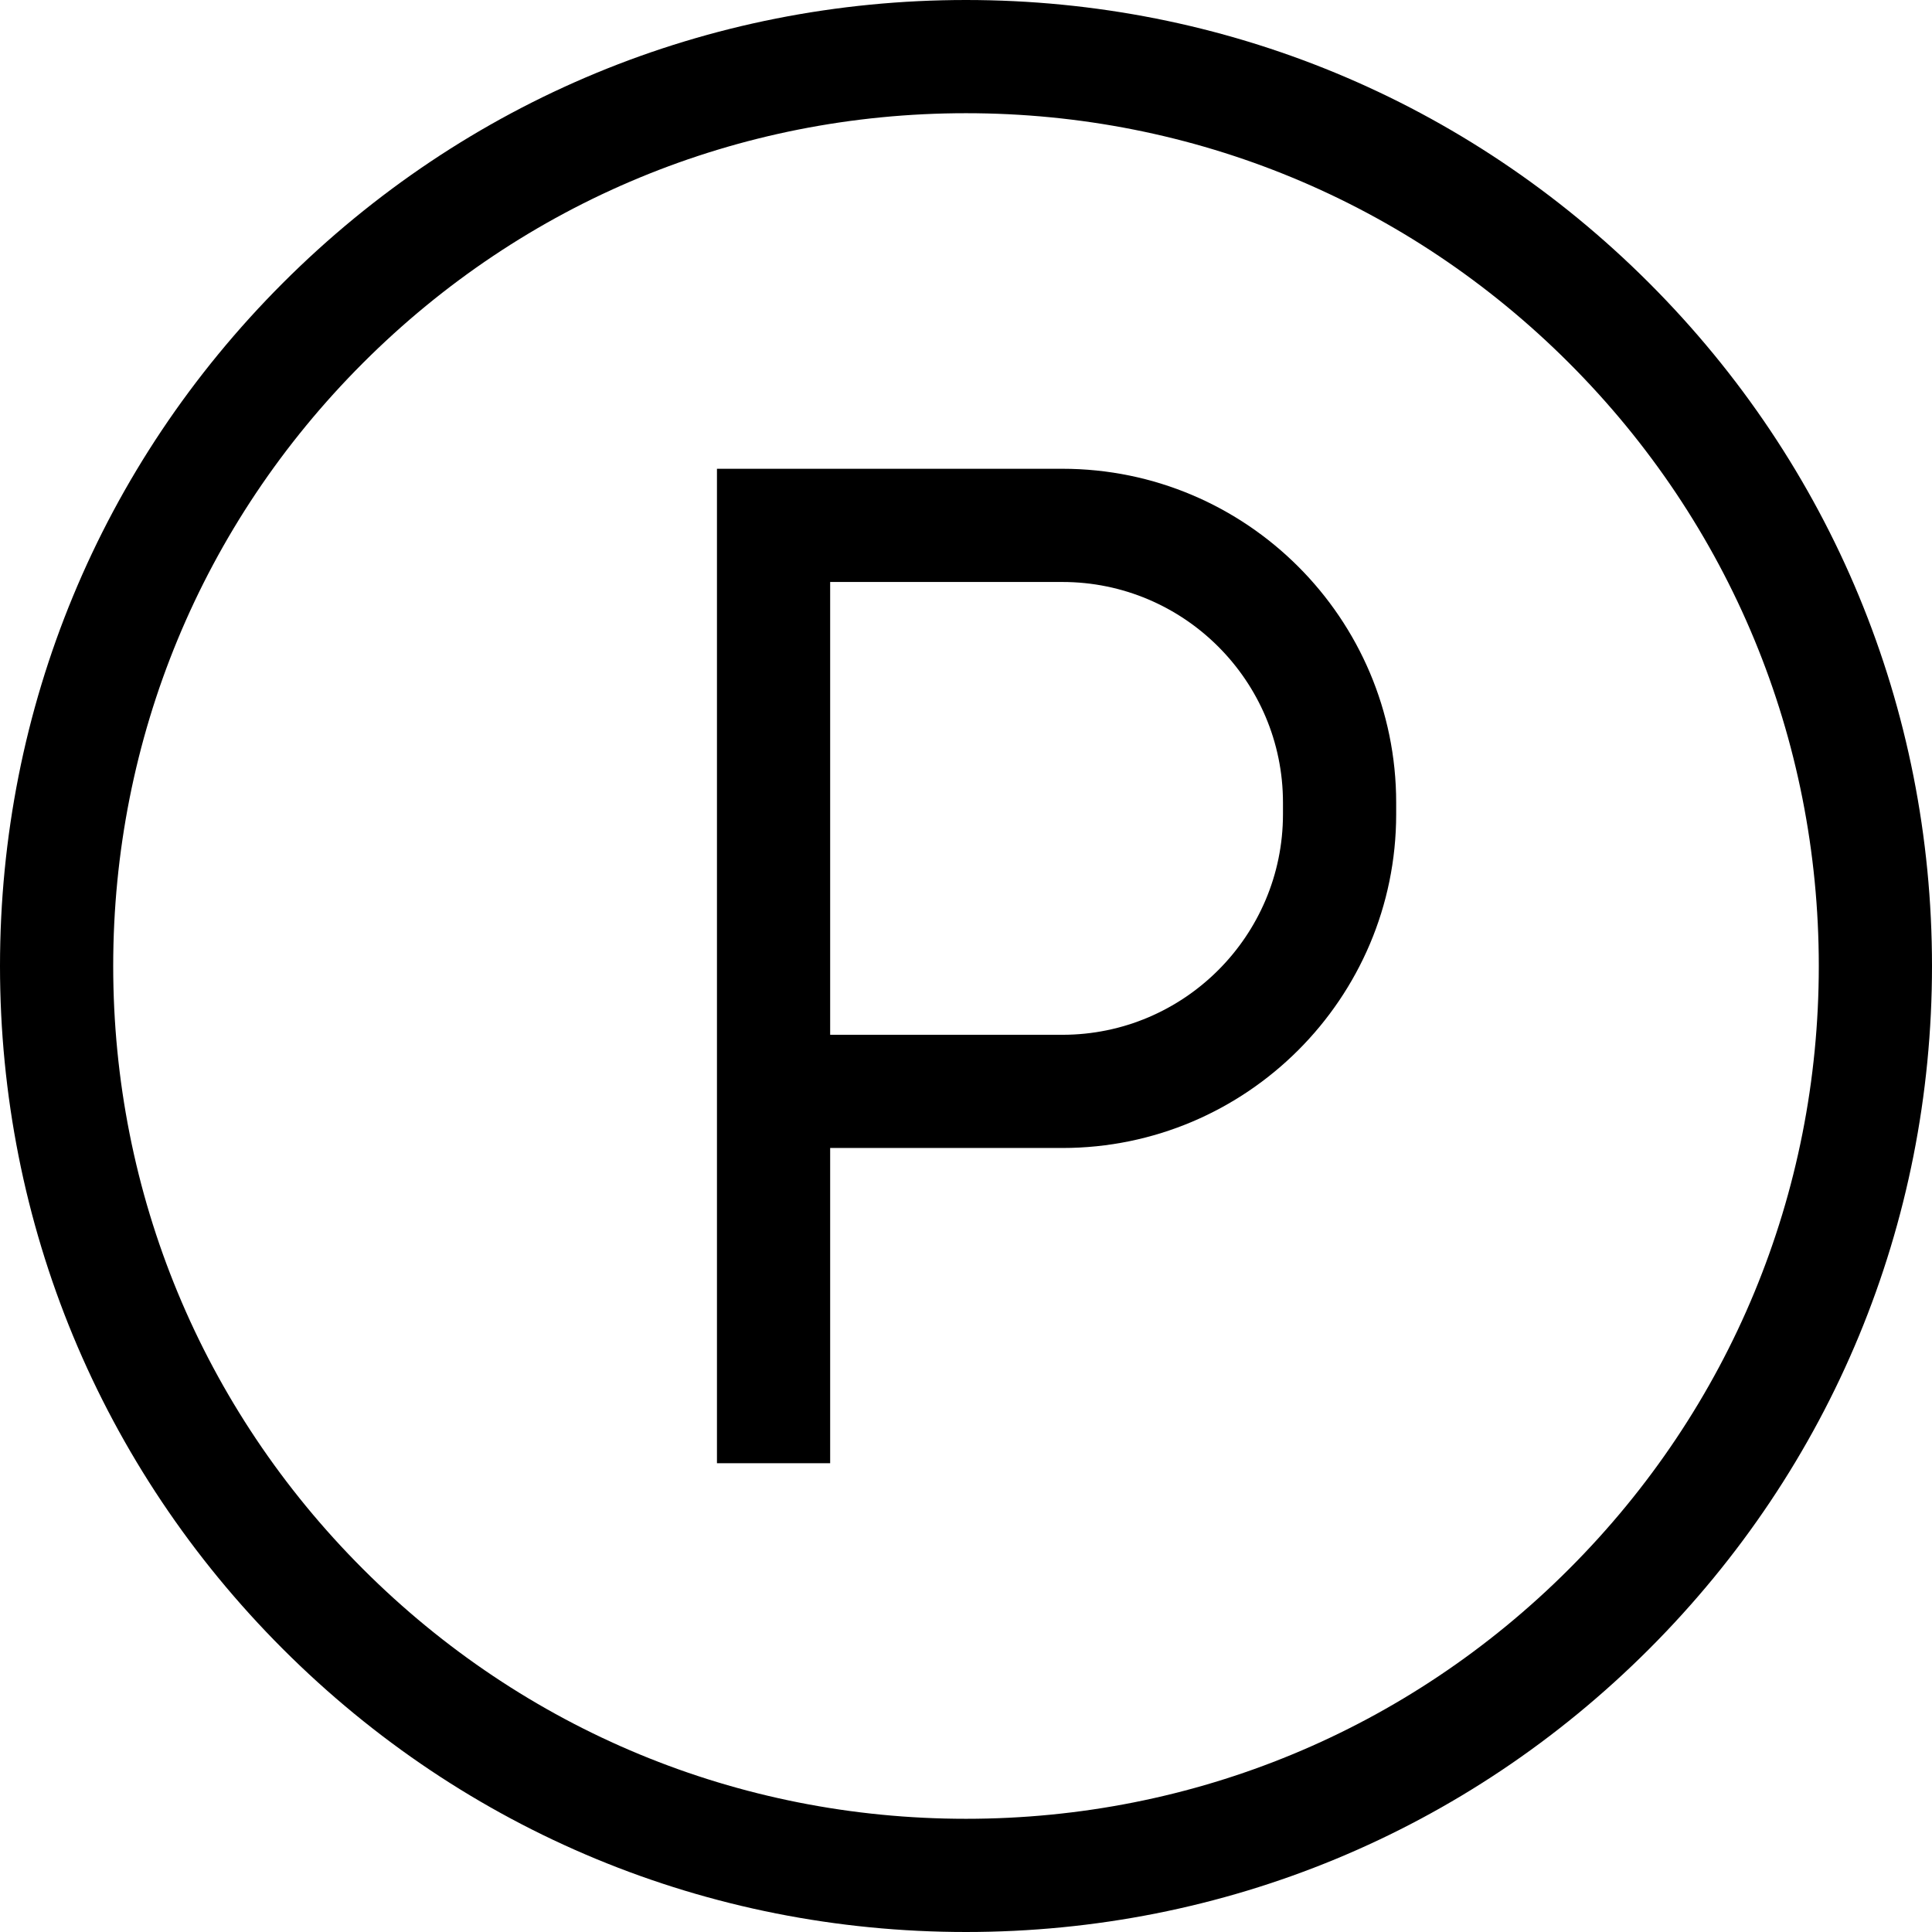
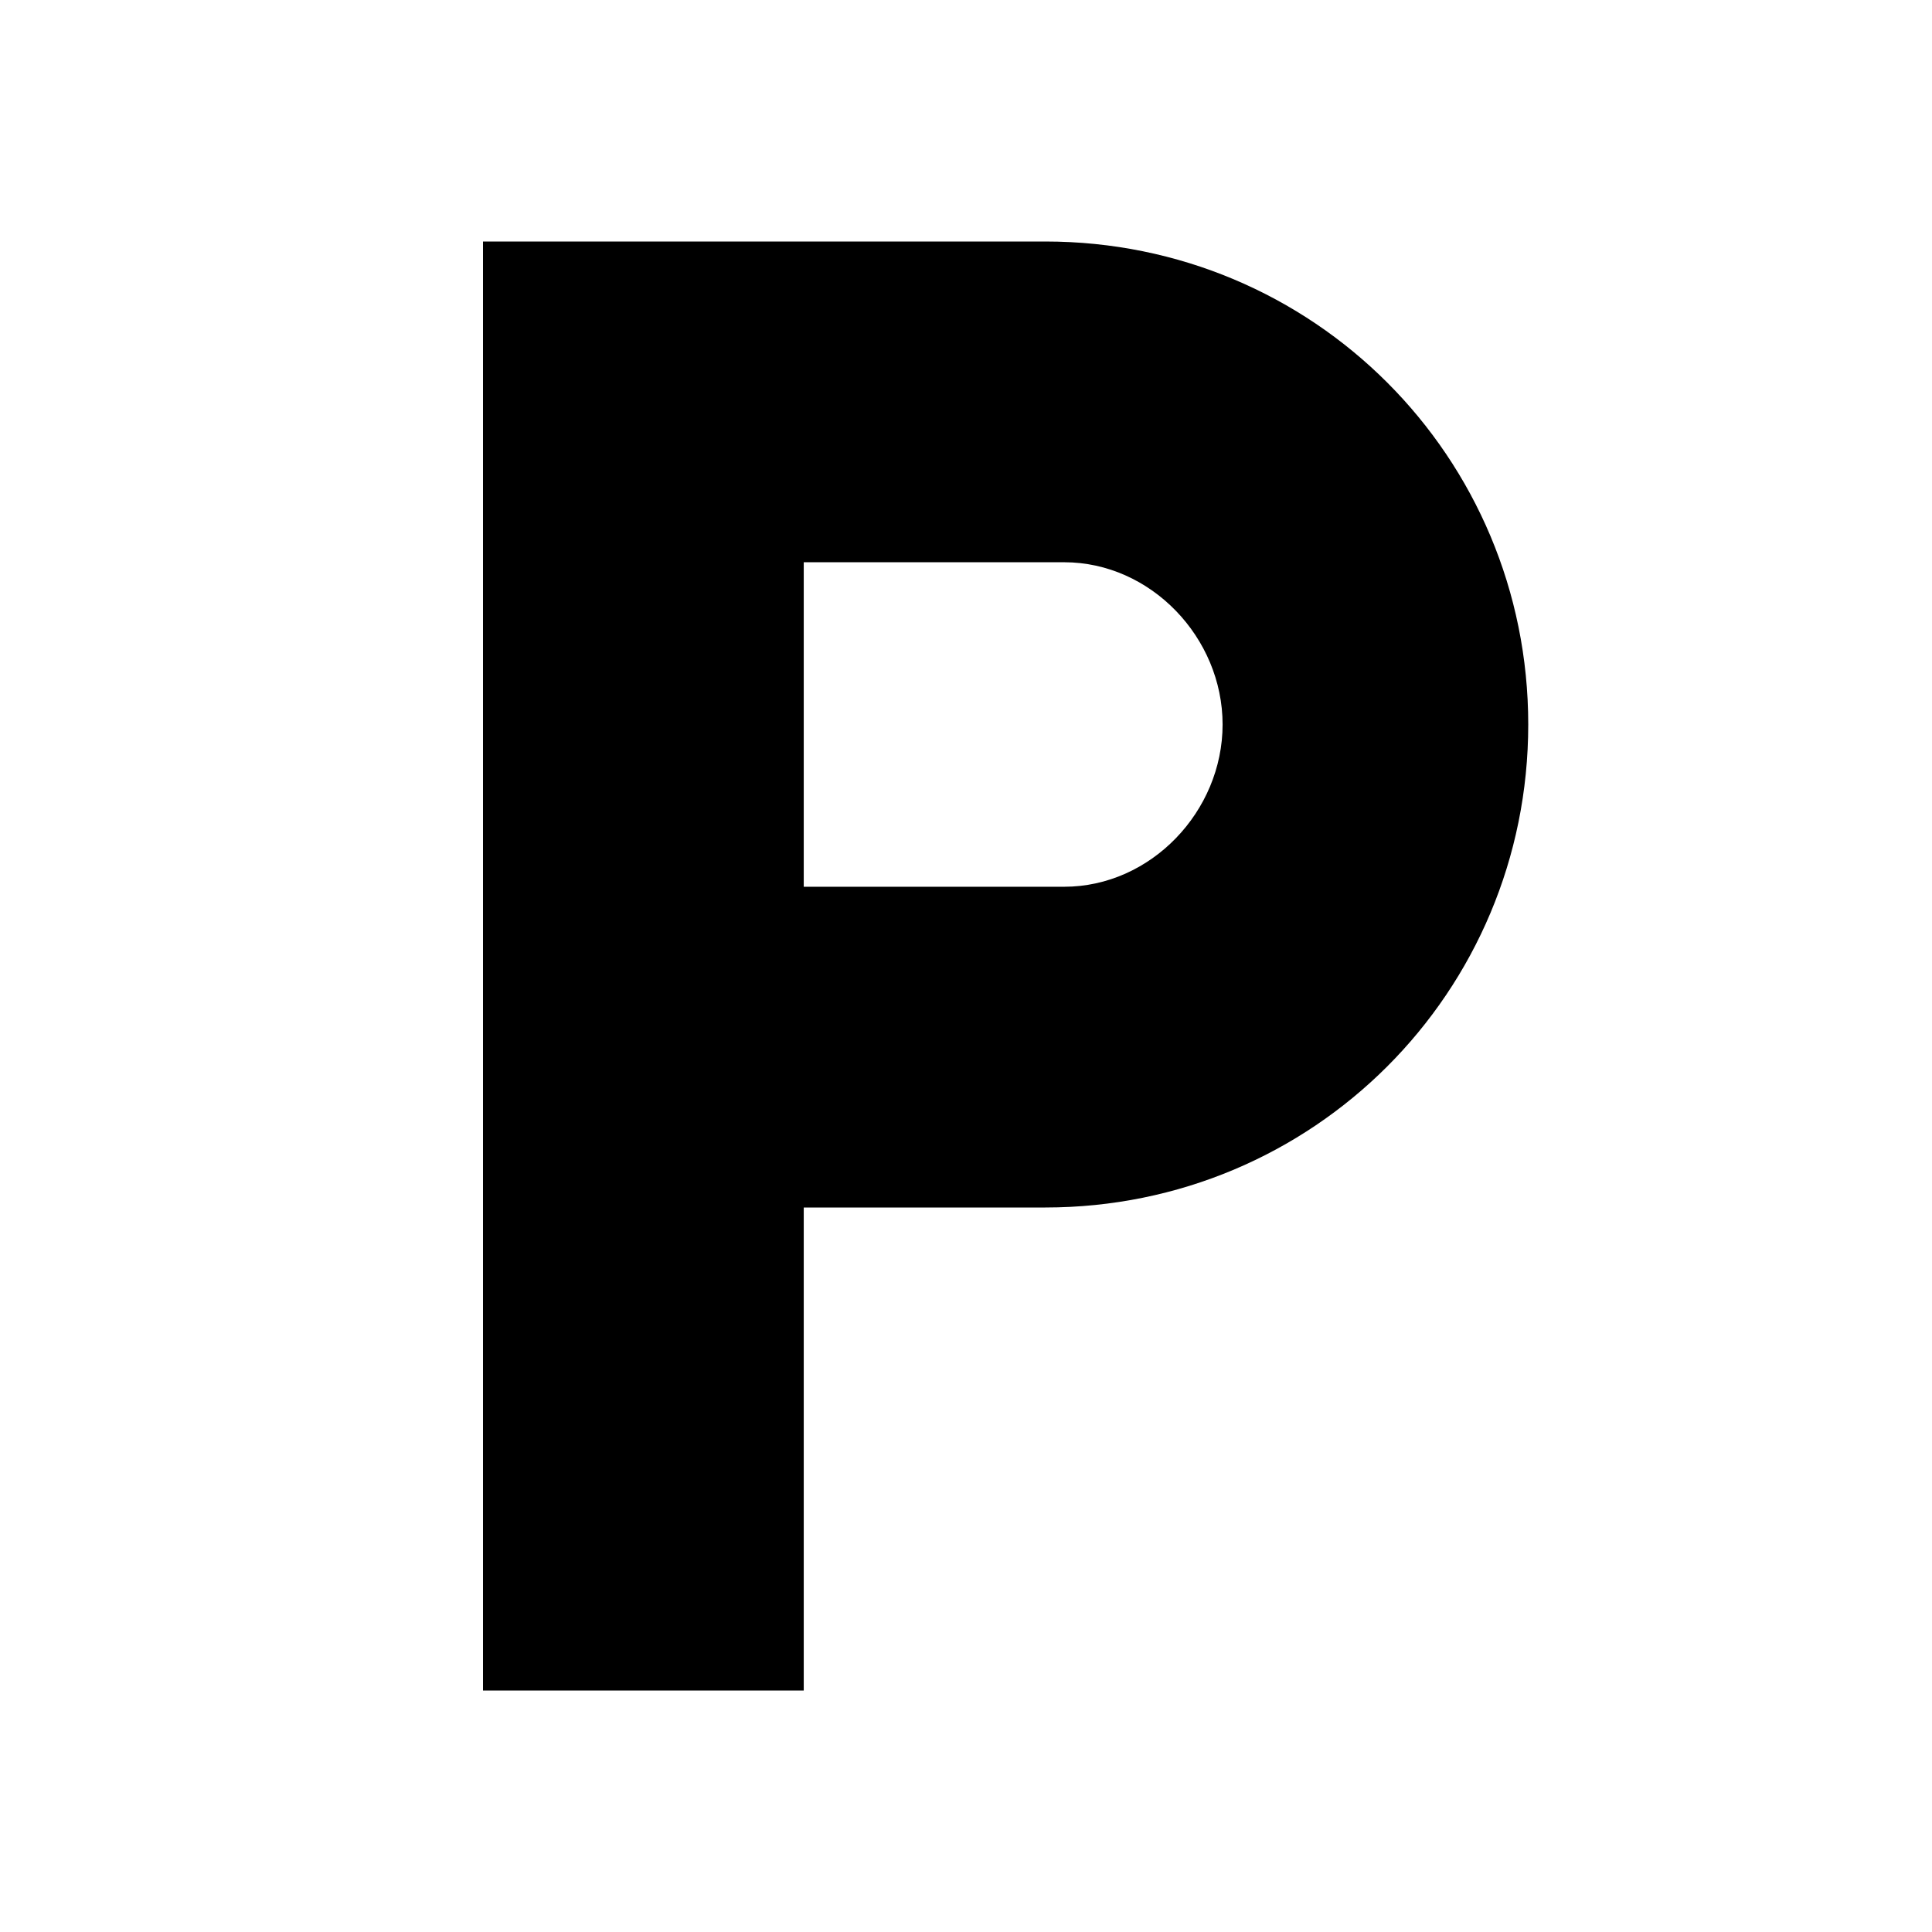
- <svg xmlns="http://www.w3.org/2000/svg" version="1.1" id="Capa_1" x="0px" y="0px" viewBox="0 0 512 512" style="enable-background:new 0 0 512 512;" xml:space="preserve">
-   <g>
-     <g>
-       <path d="M281.541,124.23h-91.54v263.54h30v-83.541h61.54c48.777,0,88.46-39.683,88.46-88.459v-3.082    C370.001,163.913,330.318,124.23,281.541,124.23z M340.001,215.771c0,32.234-26.225,58.459-58.46,58.459h-61.54v-120h61.54    c32.235,0,58.46,26.225,58.46,58.459V215.771z" />
-     </g>
-   </g>
-   <g>
-     <g>
-       <path d="M437.02,74.98C388.667,26.628,324.38,0,256,0S123.333,26.628,74.98,74.98C26.629,123.333,0,187.621,0,256    s26.629,132.667,74.981,181.019S187.62,512,256,512s132.667-26.628,181.02-74.98C485.371,388.667,512,324.379,512,256    S485.371,123.333,437.02,74.98z M415.807,415.807C373.12,458.492,316.366,482,256,482c-60.367,0-117.12-23.508-159.806-66.194    C53.508,373.12,30,316.366,30,256c0-60.366,23.508-117.12,66.194-159.807C138.88,53.508,195.633,30,256,30    c60.366,0,117.12,23.508,159.807,66.193C458.492,138.88,482,195.634,482,256C482,316.366,458.492,373.12,415.807,415.807z" />
-     </g>
-   </g>
-   <g>
- </g>
-   <g>
- </g>
-   <g>
- </g>
-   <g>
- </g>
-   <g>
- </g>
-   <g>
- </g>
-   <g>
- </g>
-   <g>
- </g>
-   <g>
- </g>
-   <g>
- </g>
-   <g>
- </g>
-   <g>
- </g>
-   <g>
- </g>
-   <g>
- </g>
-   <g>
- </g>
+ <svg xmlns="http://www.w3.org/2000/svg" version="1.1" width="768" height="768" viewBox="0 0 768 768">
+   <path d="M423 352.5c34.5 0 63-30 63-64.5s-28.5-64.5-63-64.5h-103.5v129h103.5zM415.5 96c106.5 0 192 85.5 192 192s-85.5 192-192 192h-96v192h-127.5v-576h223.5z" />
</svg>
